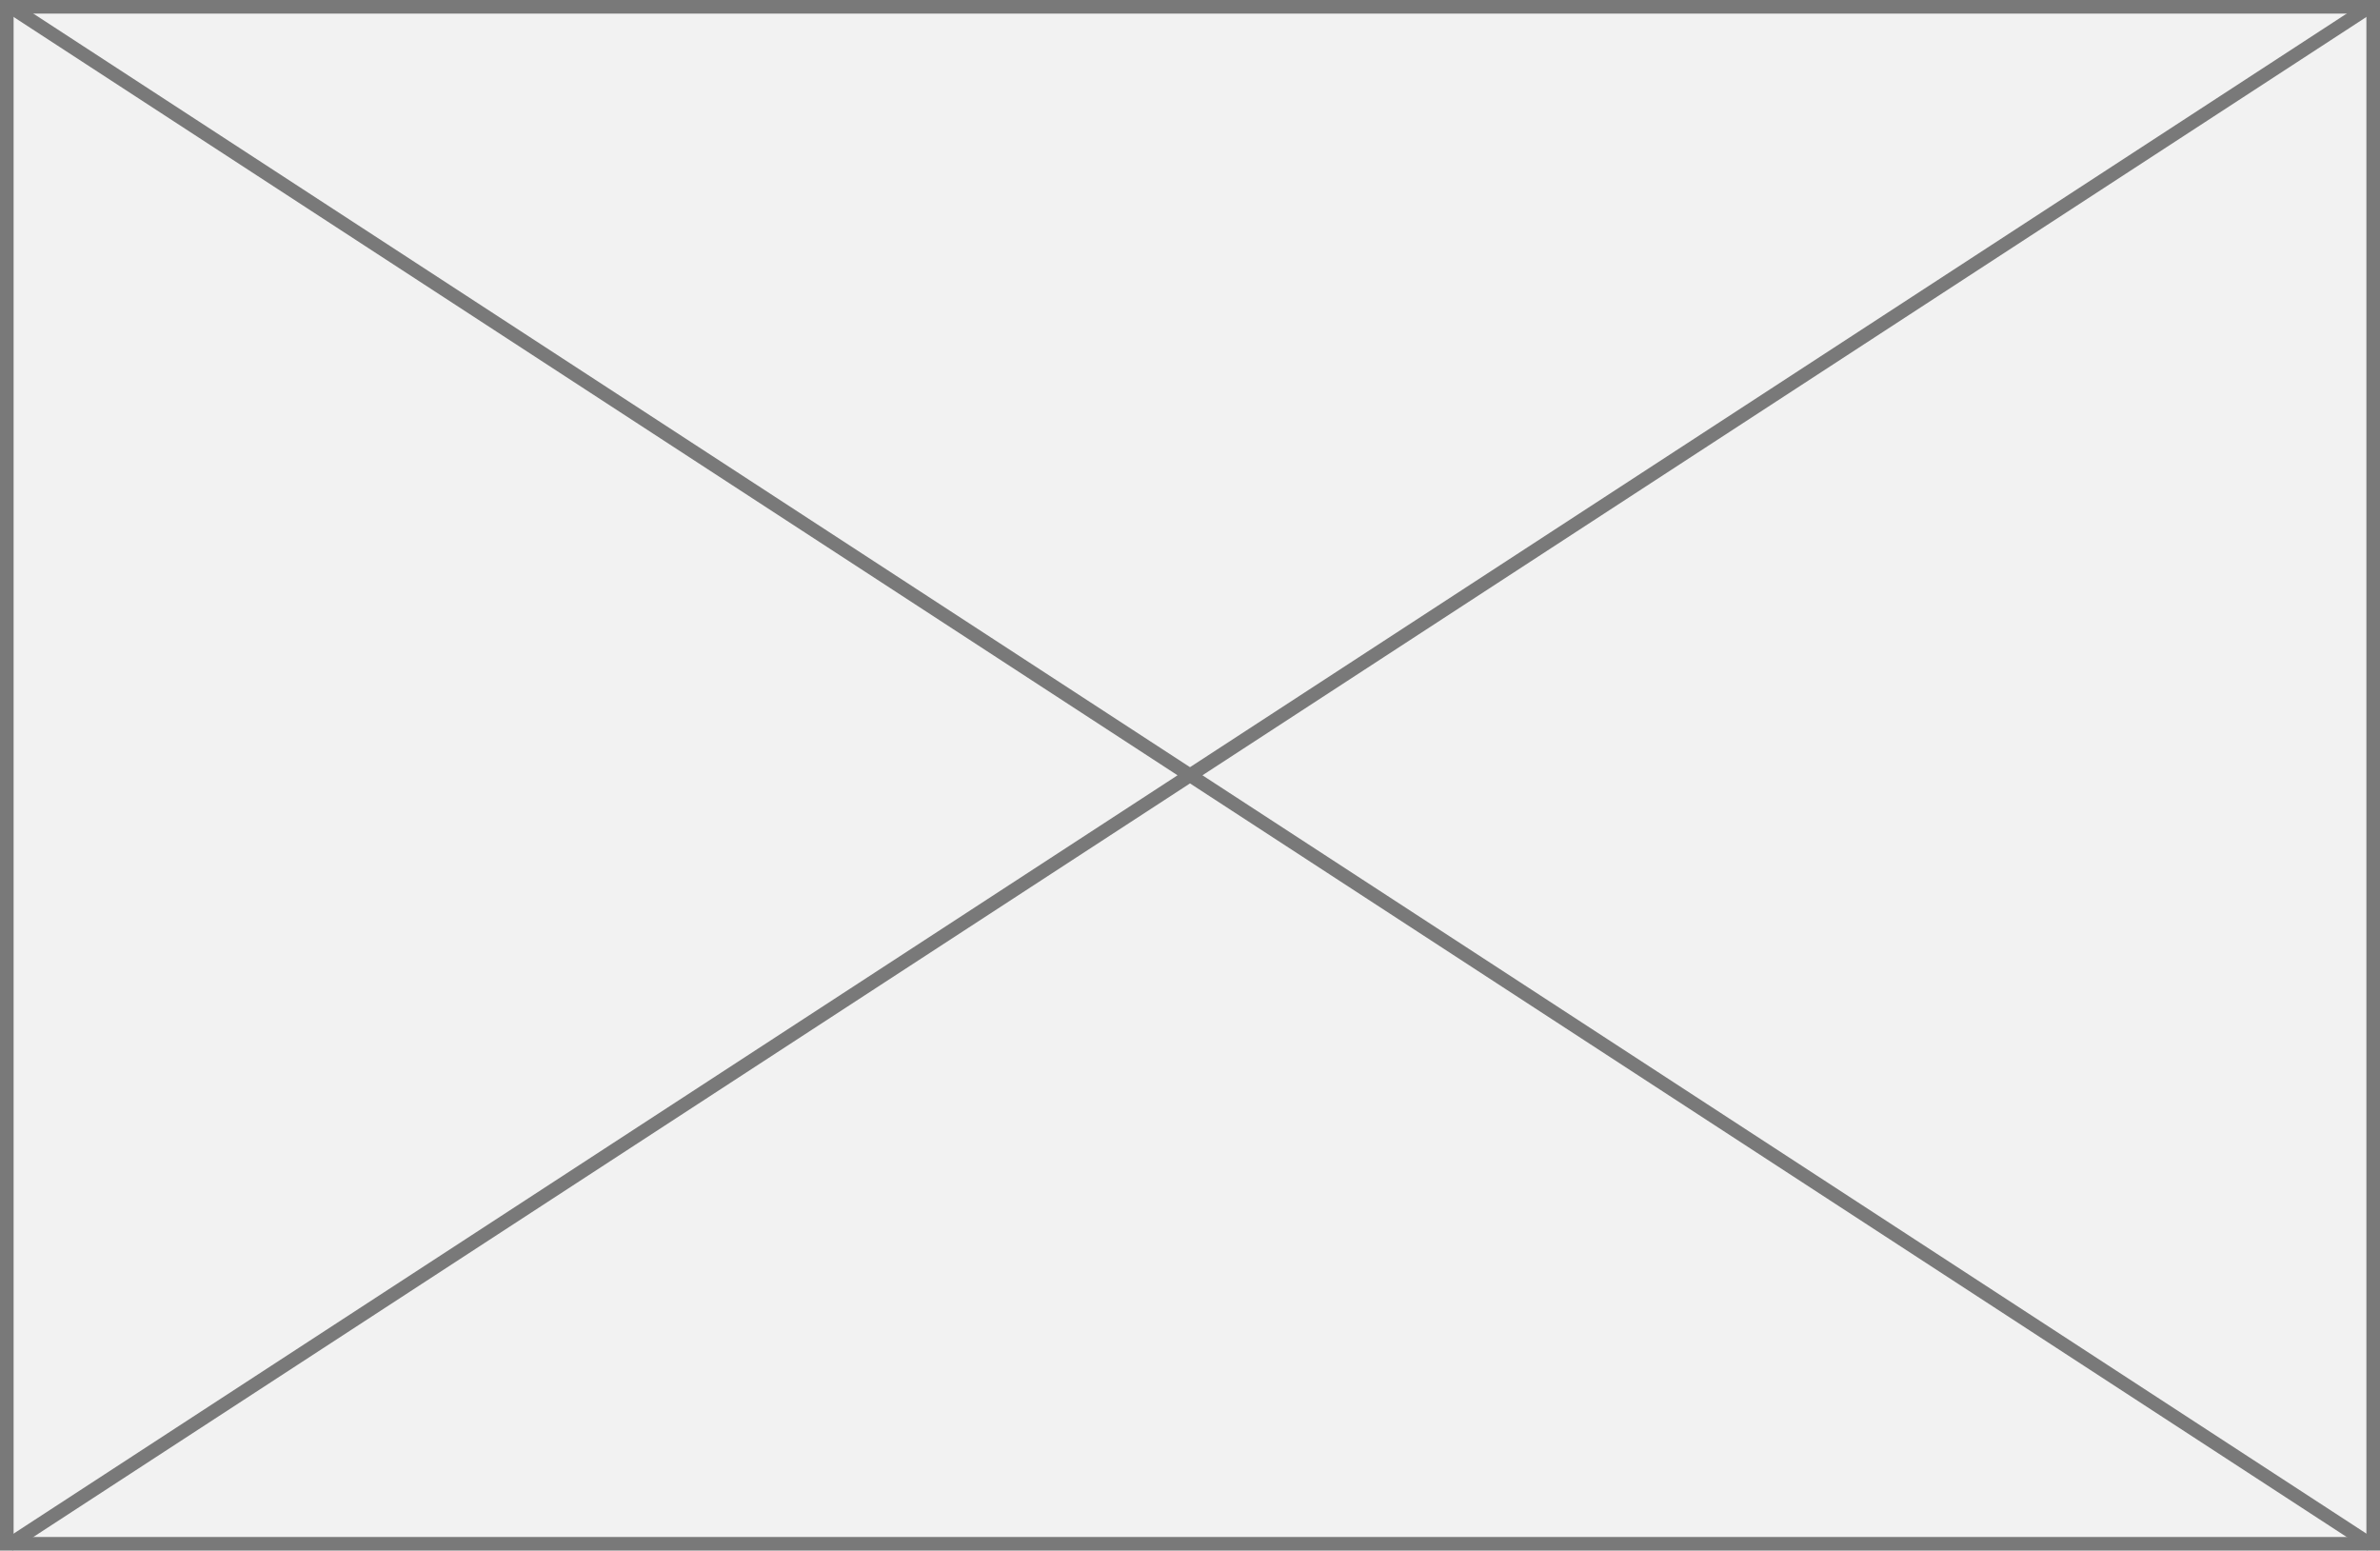
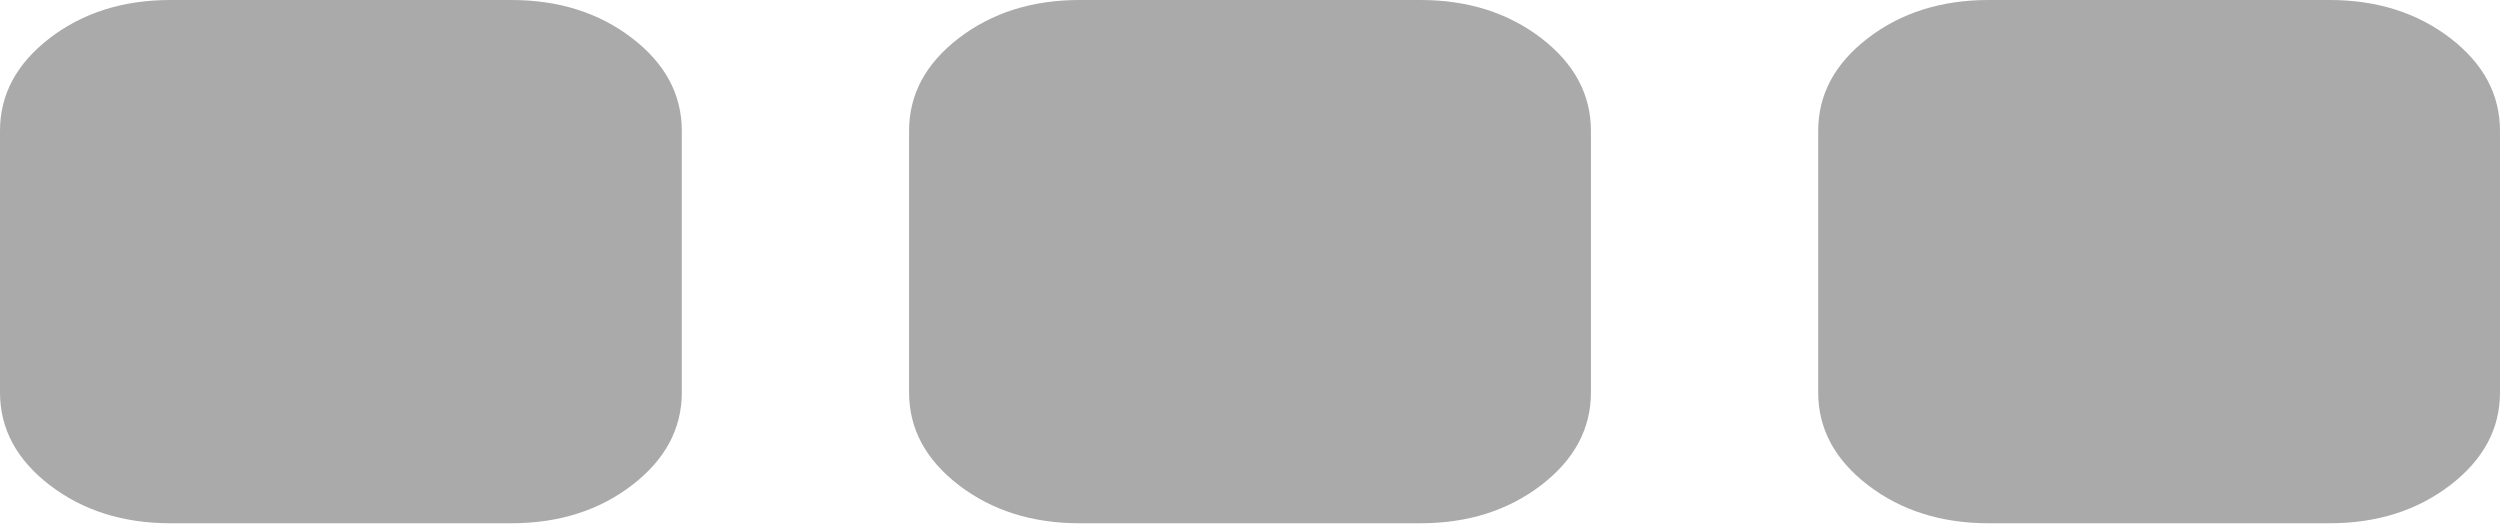
- <svg xmlns="http://www.w3.org/2000/svg" version="1.1" width="175px" height="114px">
-   <g transform="matrix(1 0 0 1 -517 -174 )">
-     <path d="M 517.5 174.5  L 691.5 174.5  L 691.5 287.5  L 517.5 287.5  L 517.5 174.5  Z " fill-rule="nonzero" fill="#f2f2f2" stroke="none" />
-     <path d="M 517.5 174.5  L 691.5 174.5  L 691.5 287.5  L 517.5 287.5  L 517.5 174.5  Z " stroke-width="1" stroke="#797979" fill="none" />
-     <path d="M 517.643 174.419  L 691.357 287.581  M 691.357 174.419  L 517.643 287.581  " stroke-width="1" stroke="#797979" fill="none" />
+ <svg xmlns="http://www.w3.org/2000/svg" version="1.1" width="43px" height="9px">
+   <g transform="matrix(1 0 0 1 -325 -10 )">
+     <path d="M 10.872 0.656  C 11.442 1.094  11.727 1.625  11.727 2.25  L 11.727 6.75  C 11.727 7.375  11.442 7.906  10.872 8.344  C 10.302 8.781  9.61 9  8.795 9  L 2.932 9  C 2.117 9  1.425 8.781  0.855 8.344  C 0.285 7.906  0 7.375  0 6.75  L 0 2.25  C 0 1.625  0.285 1.094  0.855 0.656  C 1.425 0.219  2.117 0  2.932 0  L 8.795 0  C 9.61 0  10.302 0.219  10.872 0.656  Z M 26.509 0.656  C 27.079 1.094  27.364 1.625  27.364 2.25  L 27.364 6.75  C 27.364 7.375  27.079 7.906  26.509 8.344  C 25.938 8.781  25.246 9  24.432 9  L 18.568 9  C 17.754 9  17.062 8.781  16.491 8.344  C 15.921 7.906  15.636 7.375  15.636 6.75  L 15.636 2.25  C 15.636 1.625  15.921 1.094  16.491 0.656  C 17.062 0.219  17.754 0  18.568 0  L 24.432 0  C 25.246 0  25.938 0.219  26.509 0.656  Z M 42.145 0.656  C 42.715 1.094  43 1.625  43 2.25  L 43 6.75  C 43 7.375  42.715 7.906  42.145 8.344  C 41.575 8.781  40.883 9  40.068 9  L 34.205 9  C 33.39 9  32.698 8.781  32.128 8.344  C 31.558 7.906  31.273 7.375  31.273 6.75  L 31.273 2.25  C 31.273 1.625  31.558 1.094  32.128 0.656  C 32.698 0.219  33.39 0  34.205 0  L 40.068 0  C 40.883 0  41.575 0.219  42.145 0.656  Z " fill-rule="nonzero" fill="#aaaaaa" stroke="none" transform="matrix(1 0 0 1 325 10 )" />
  </g>
</svg>
